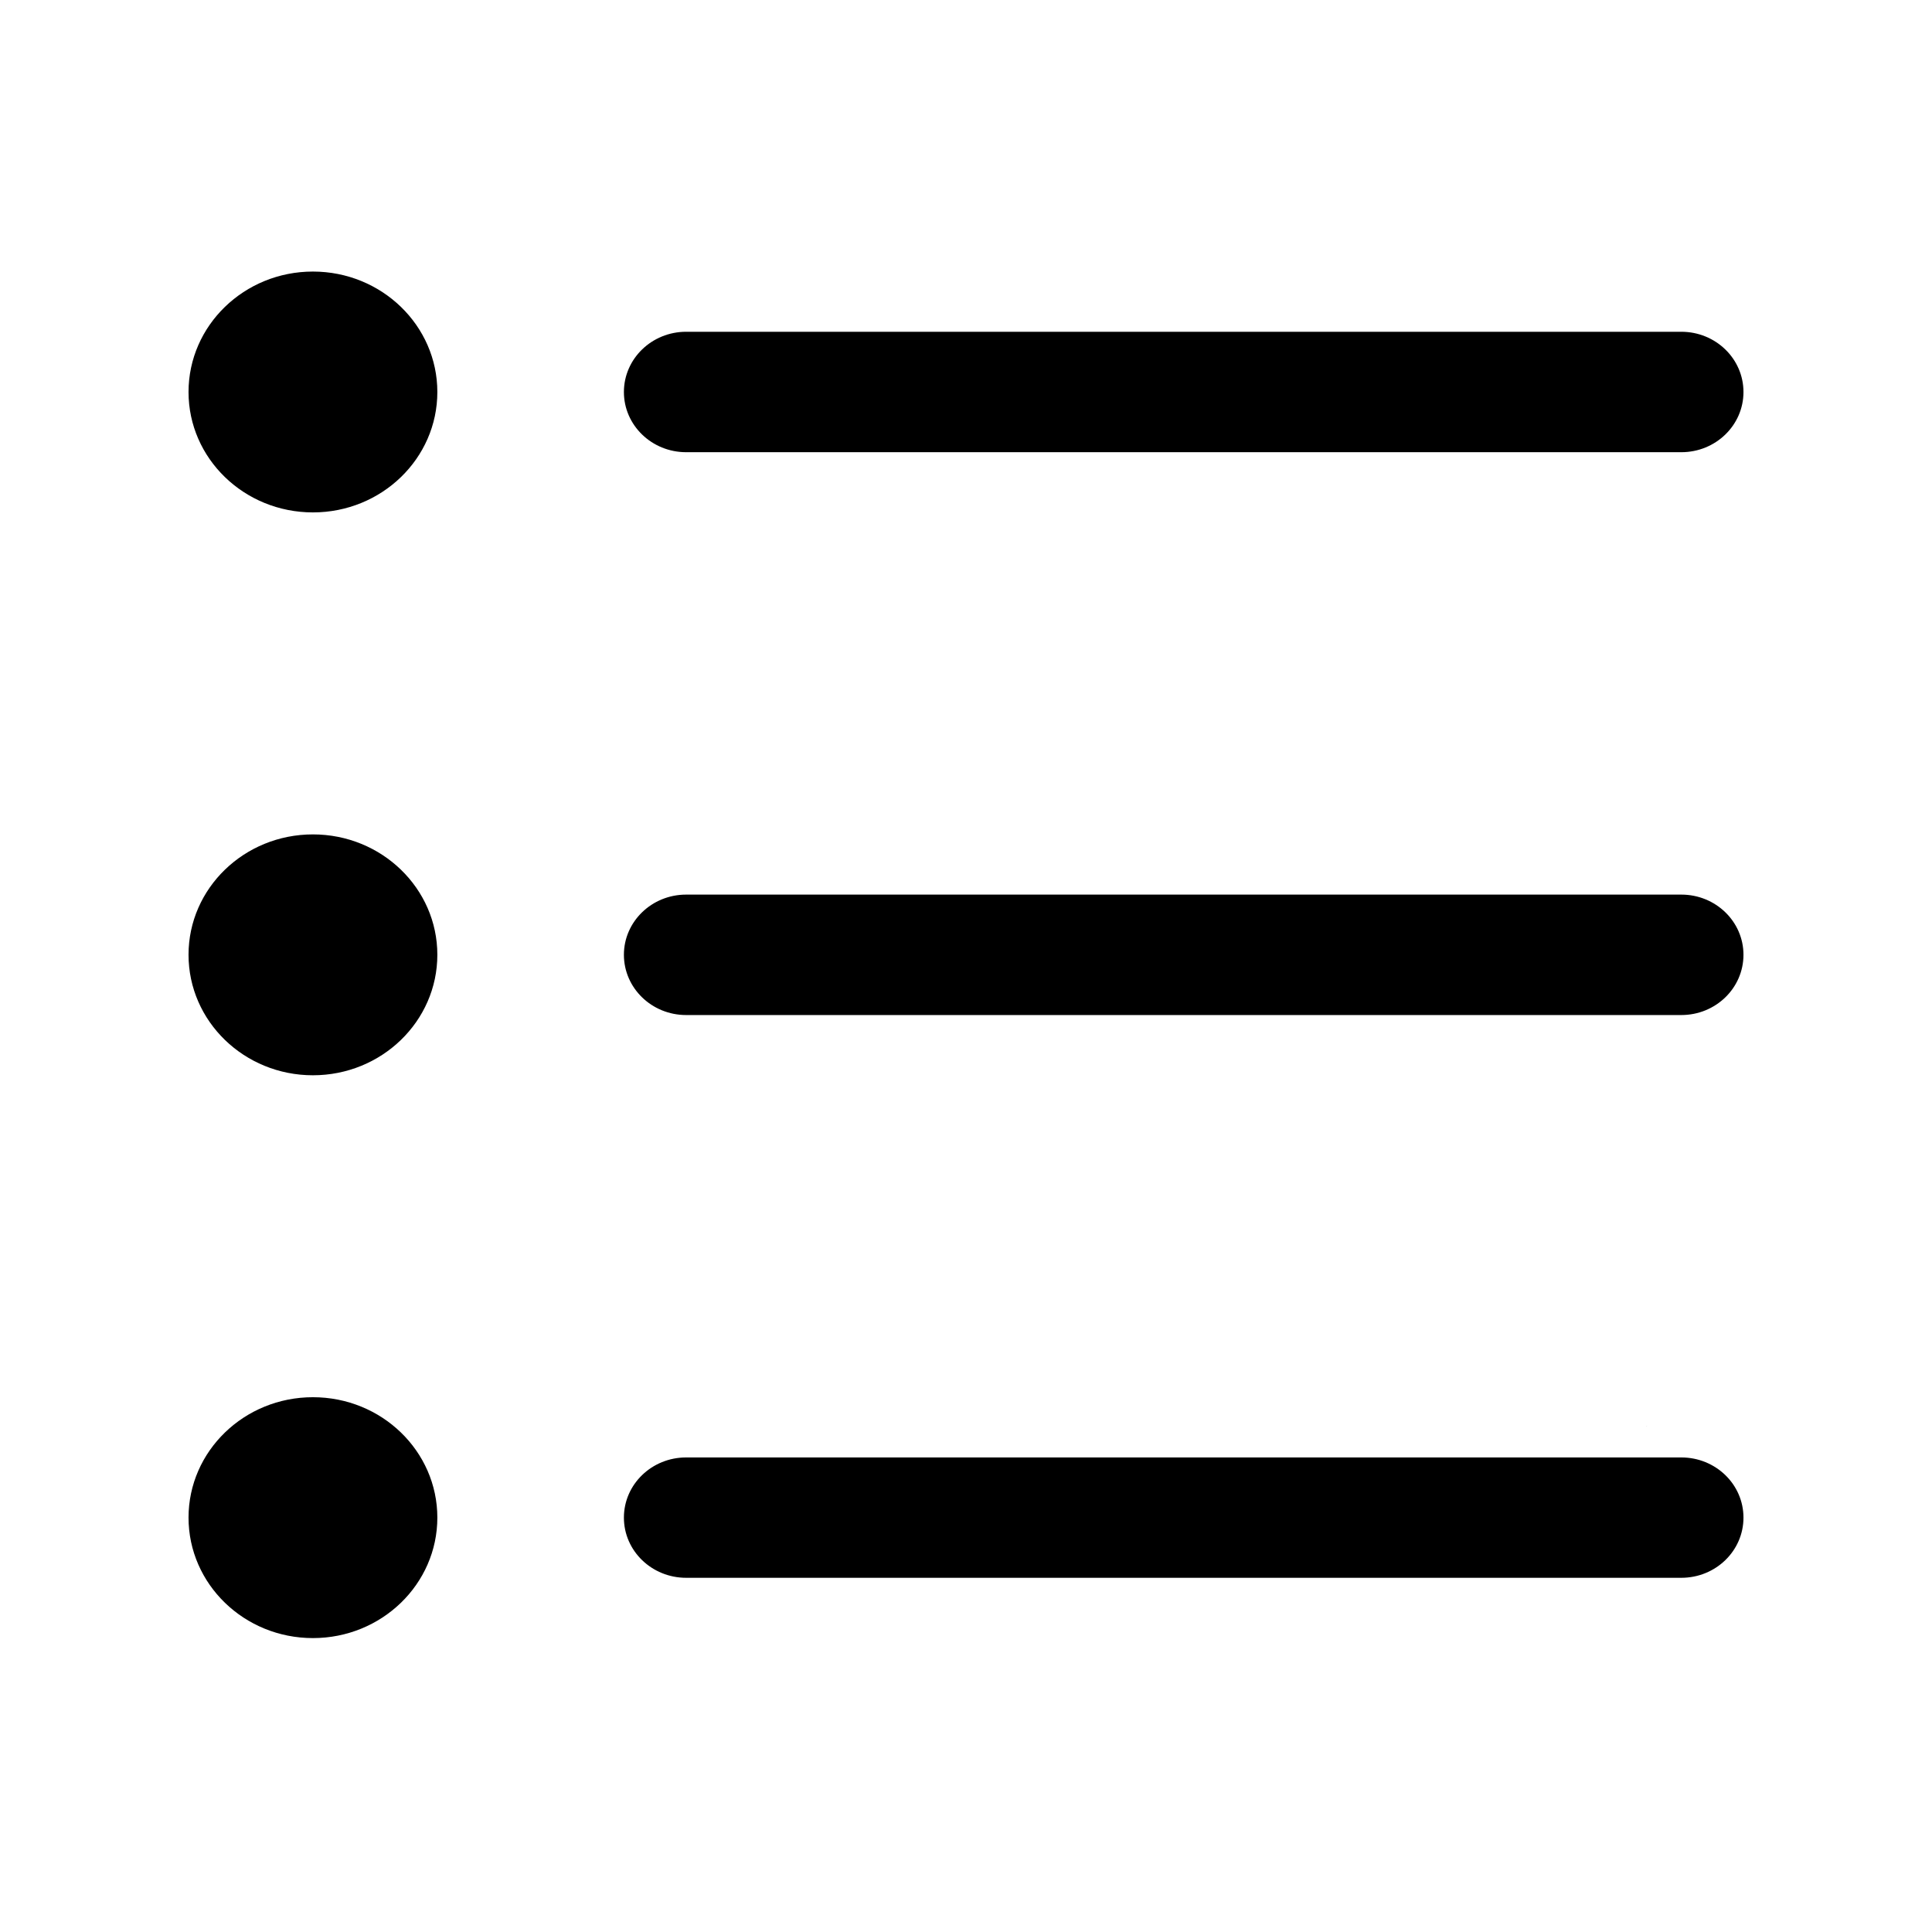
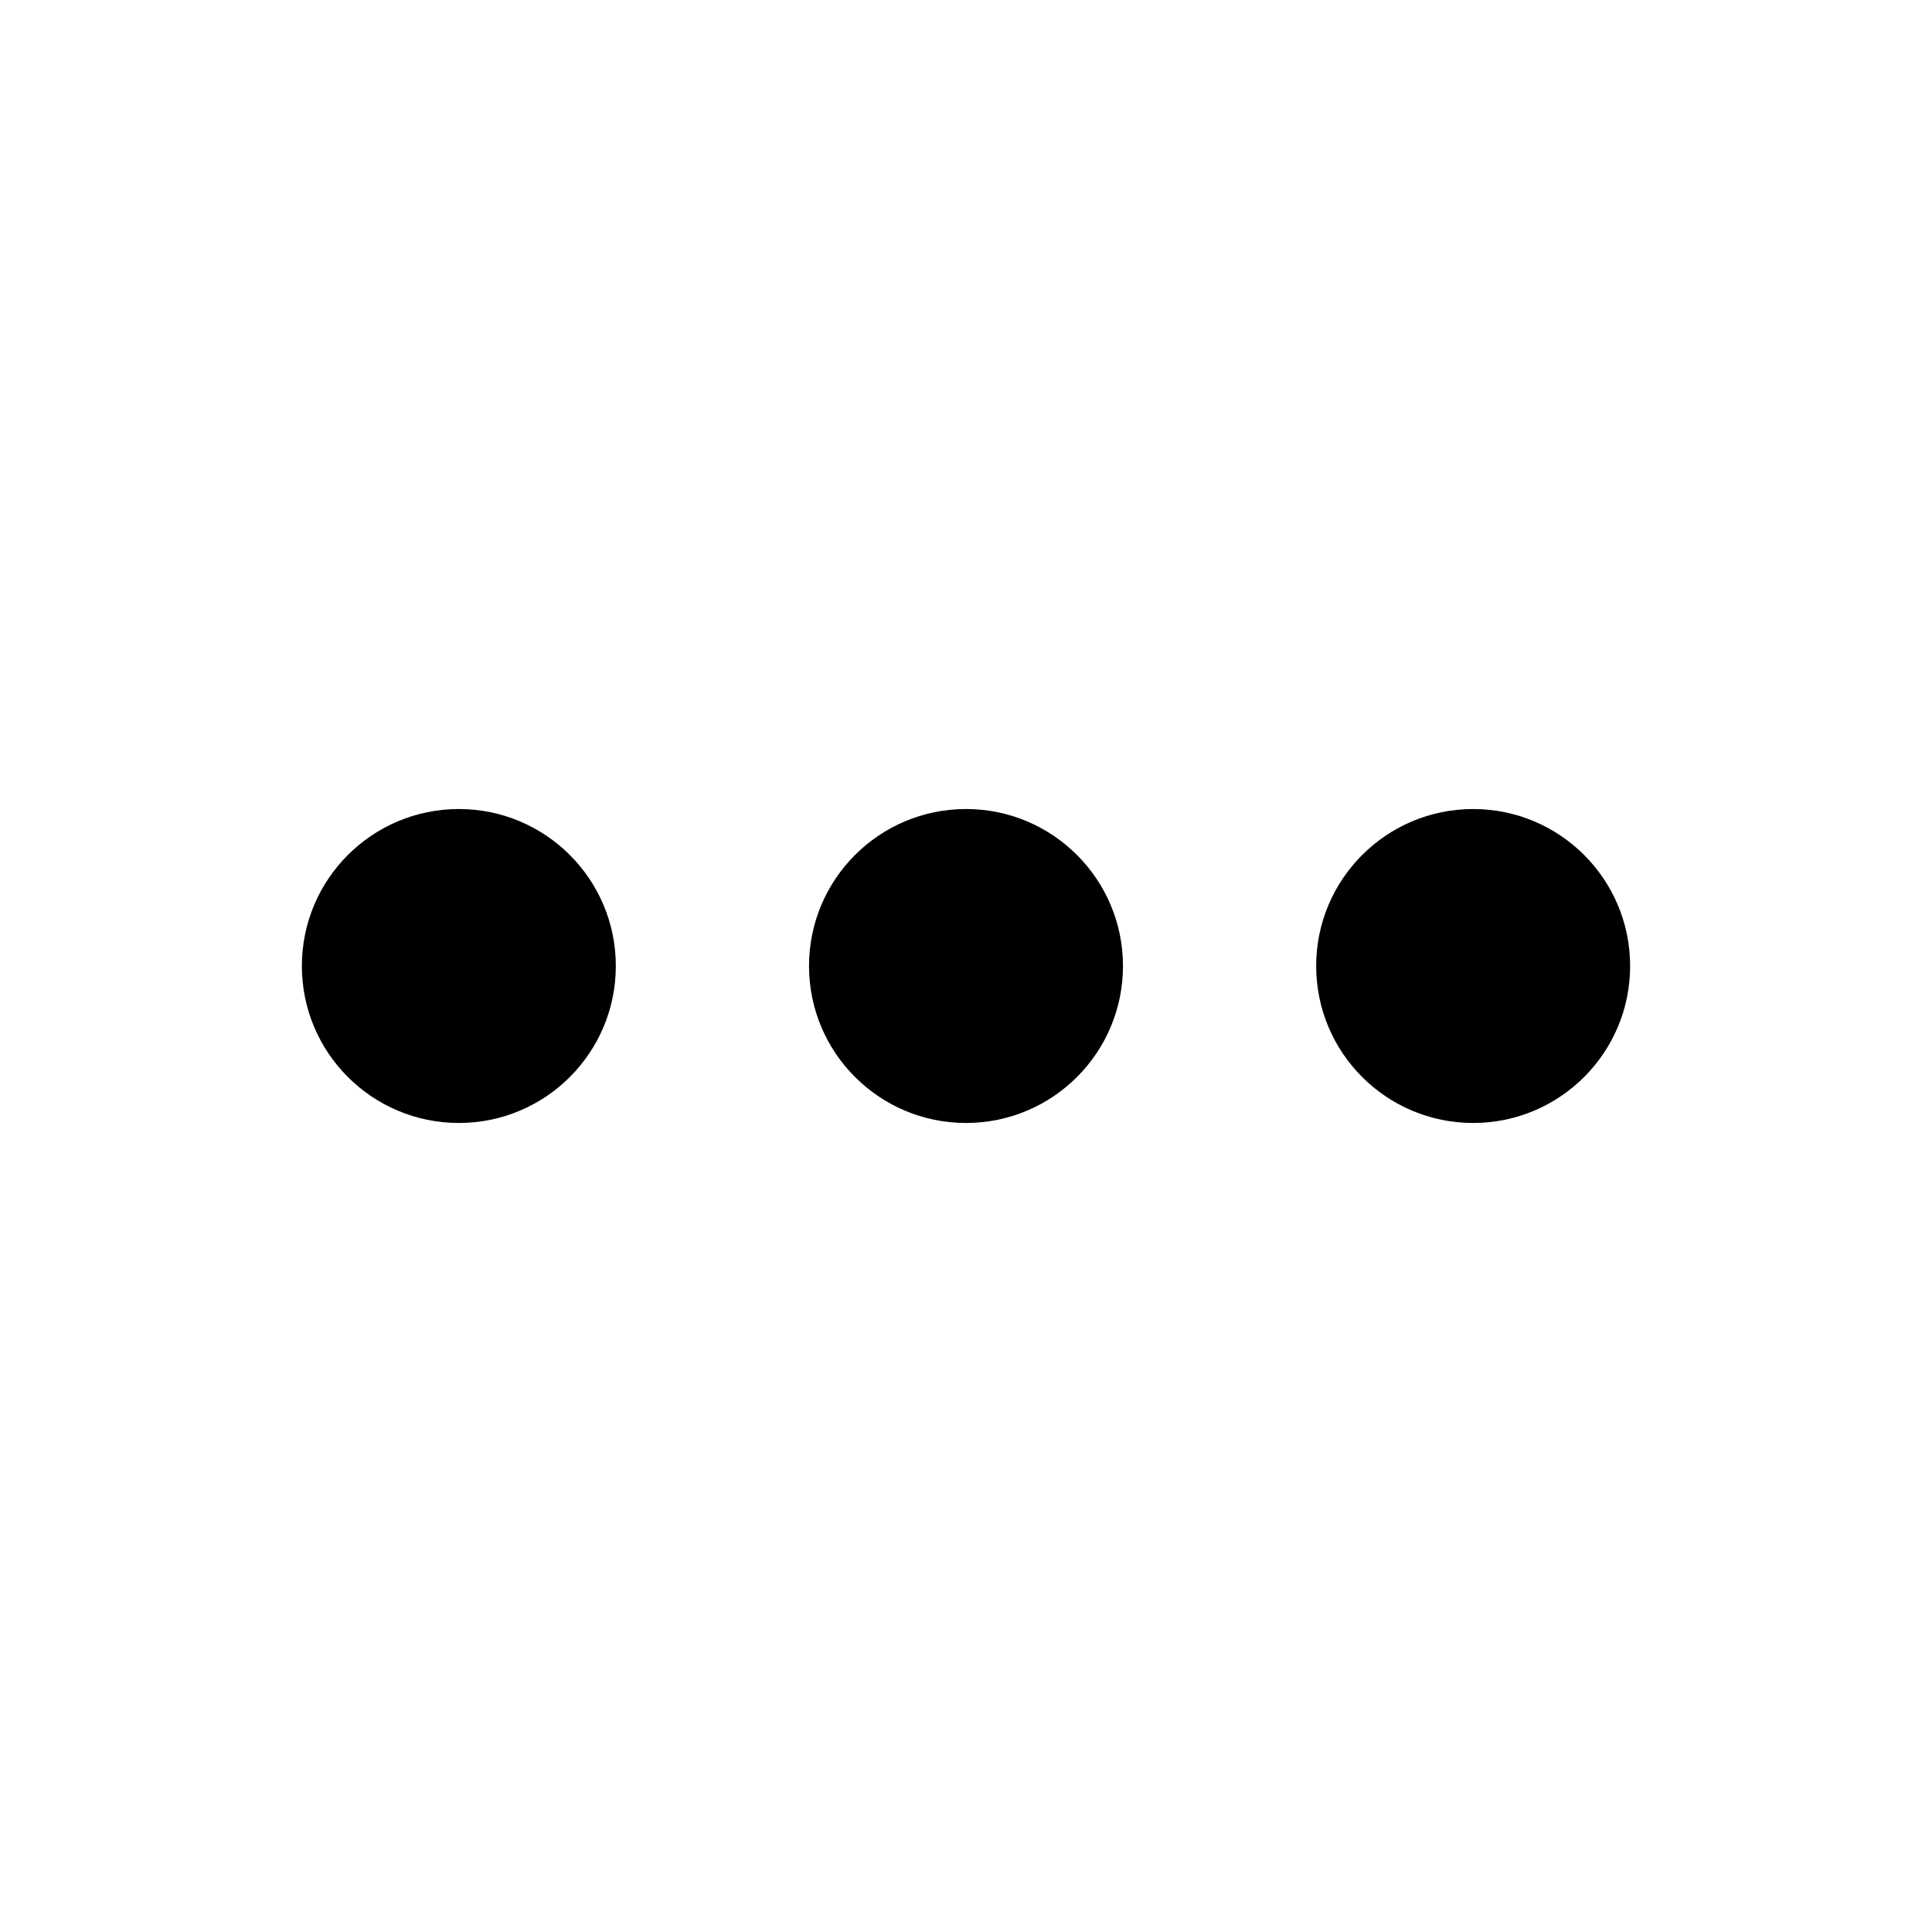
- <svg xmlns="http://www.w3.org/2000/svg" t="1612613736840" class="icon" viewBox="0 0 1024 1024" version="1.1" p-id="1270" width="48" height="48">
+ <svg xmlns="http://www.w3.org/2000/svg" t="1612613922369" class="icon" viewBox="0 0 1024 1024" version="1.1" p-id="4115" width="48" height="48">
  <defs>
    <style type="text/css" />
  </defs>
-   <path d="M872.803 755.994 872.864 755.994 872.864 755.625ZM165.848 442.249c-36.401 0-65.924 28.551-65.924 63.803 0 35.266 29.523 63.864 65.924 63.864 36.43 0 65.954-28.597 65.954-63.864C231.802 470.831 202.277 442.249 165.848 442.249M363.666 239.676l527.455 0c18.227 0 32.954-14.284 32.954-31.894 0-17.641-14.726-31.938-32.954-31.938L363.666 175.843c-18.201 0-32.985 14.298-32.985 31.938C330.681 225.391 345.466 239.676 363.666 239.676M165.848 740.551c-36.401 0-65.924 28.568-65.924 63.82s29.523 63.849 65.924 63.849c36.43 0 65.954-28.596 65.954-63.849S202.277 740.551 165.848 740.551M891.121 474.159 363.666 474.159c-18.201 0-32.985 14.283-32.985 31.894 0 17.655 14.785 31.939 32.985 31.939l527.455 0c18.227 0 32.954-14.283 32.954-31.939C924.075 488.442 909.349 474.159 891.121 474.159M165.848 143.933c-36.401 0-65.924 28.595-65.924 63.848 0 35.222 29.523 63.804 65.924 63.804 36.43 0 65.954-28.582 65.954-63.804C231.802 172.528 202.277 143.933 165.848 143.933M891.121 772.475 363.666 772.475c-18.201 0-32.985 14.255-32.985 31.895s14.785 31.895 32.985 31.895l527.455 0c18.227 0 32.954-14.255 32.954-31.895S909.349 772.475 891.121 772.475" p-id="1271" />
+   <path d="M243.2 512m-83.2 0a1.3 1.3 0 1 0 166.4 0 1.3 1.3 0 1 0-166.4 0ZM512 512m-83.2 0a1.3 1.3 0 1 0 166.4 0 1.3 1.3 0 1 0-166.4 0ZM780.8 512m-83.2 0a1.3 1.3 0 1 0 166.4 0 1.3 1.3 0 1 0-166.4 0Z" p-id="4116" />
</svg>
